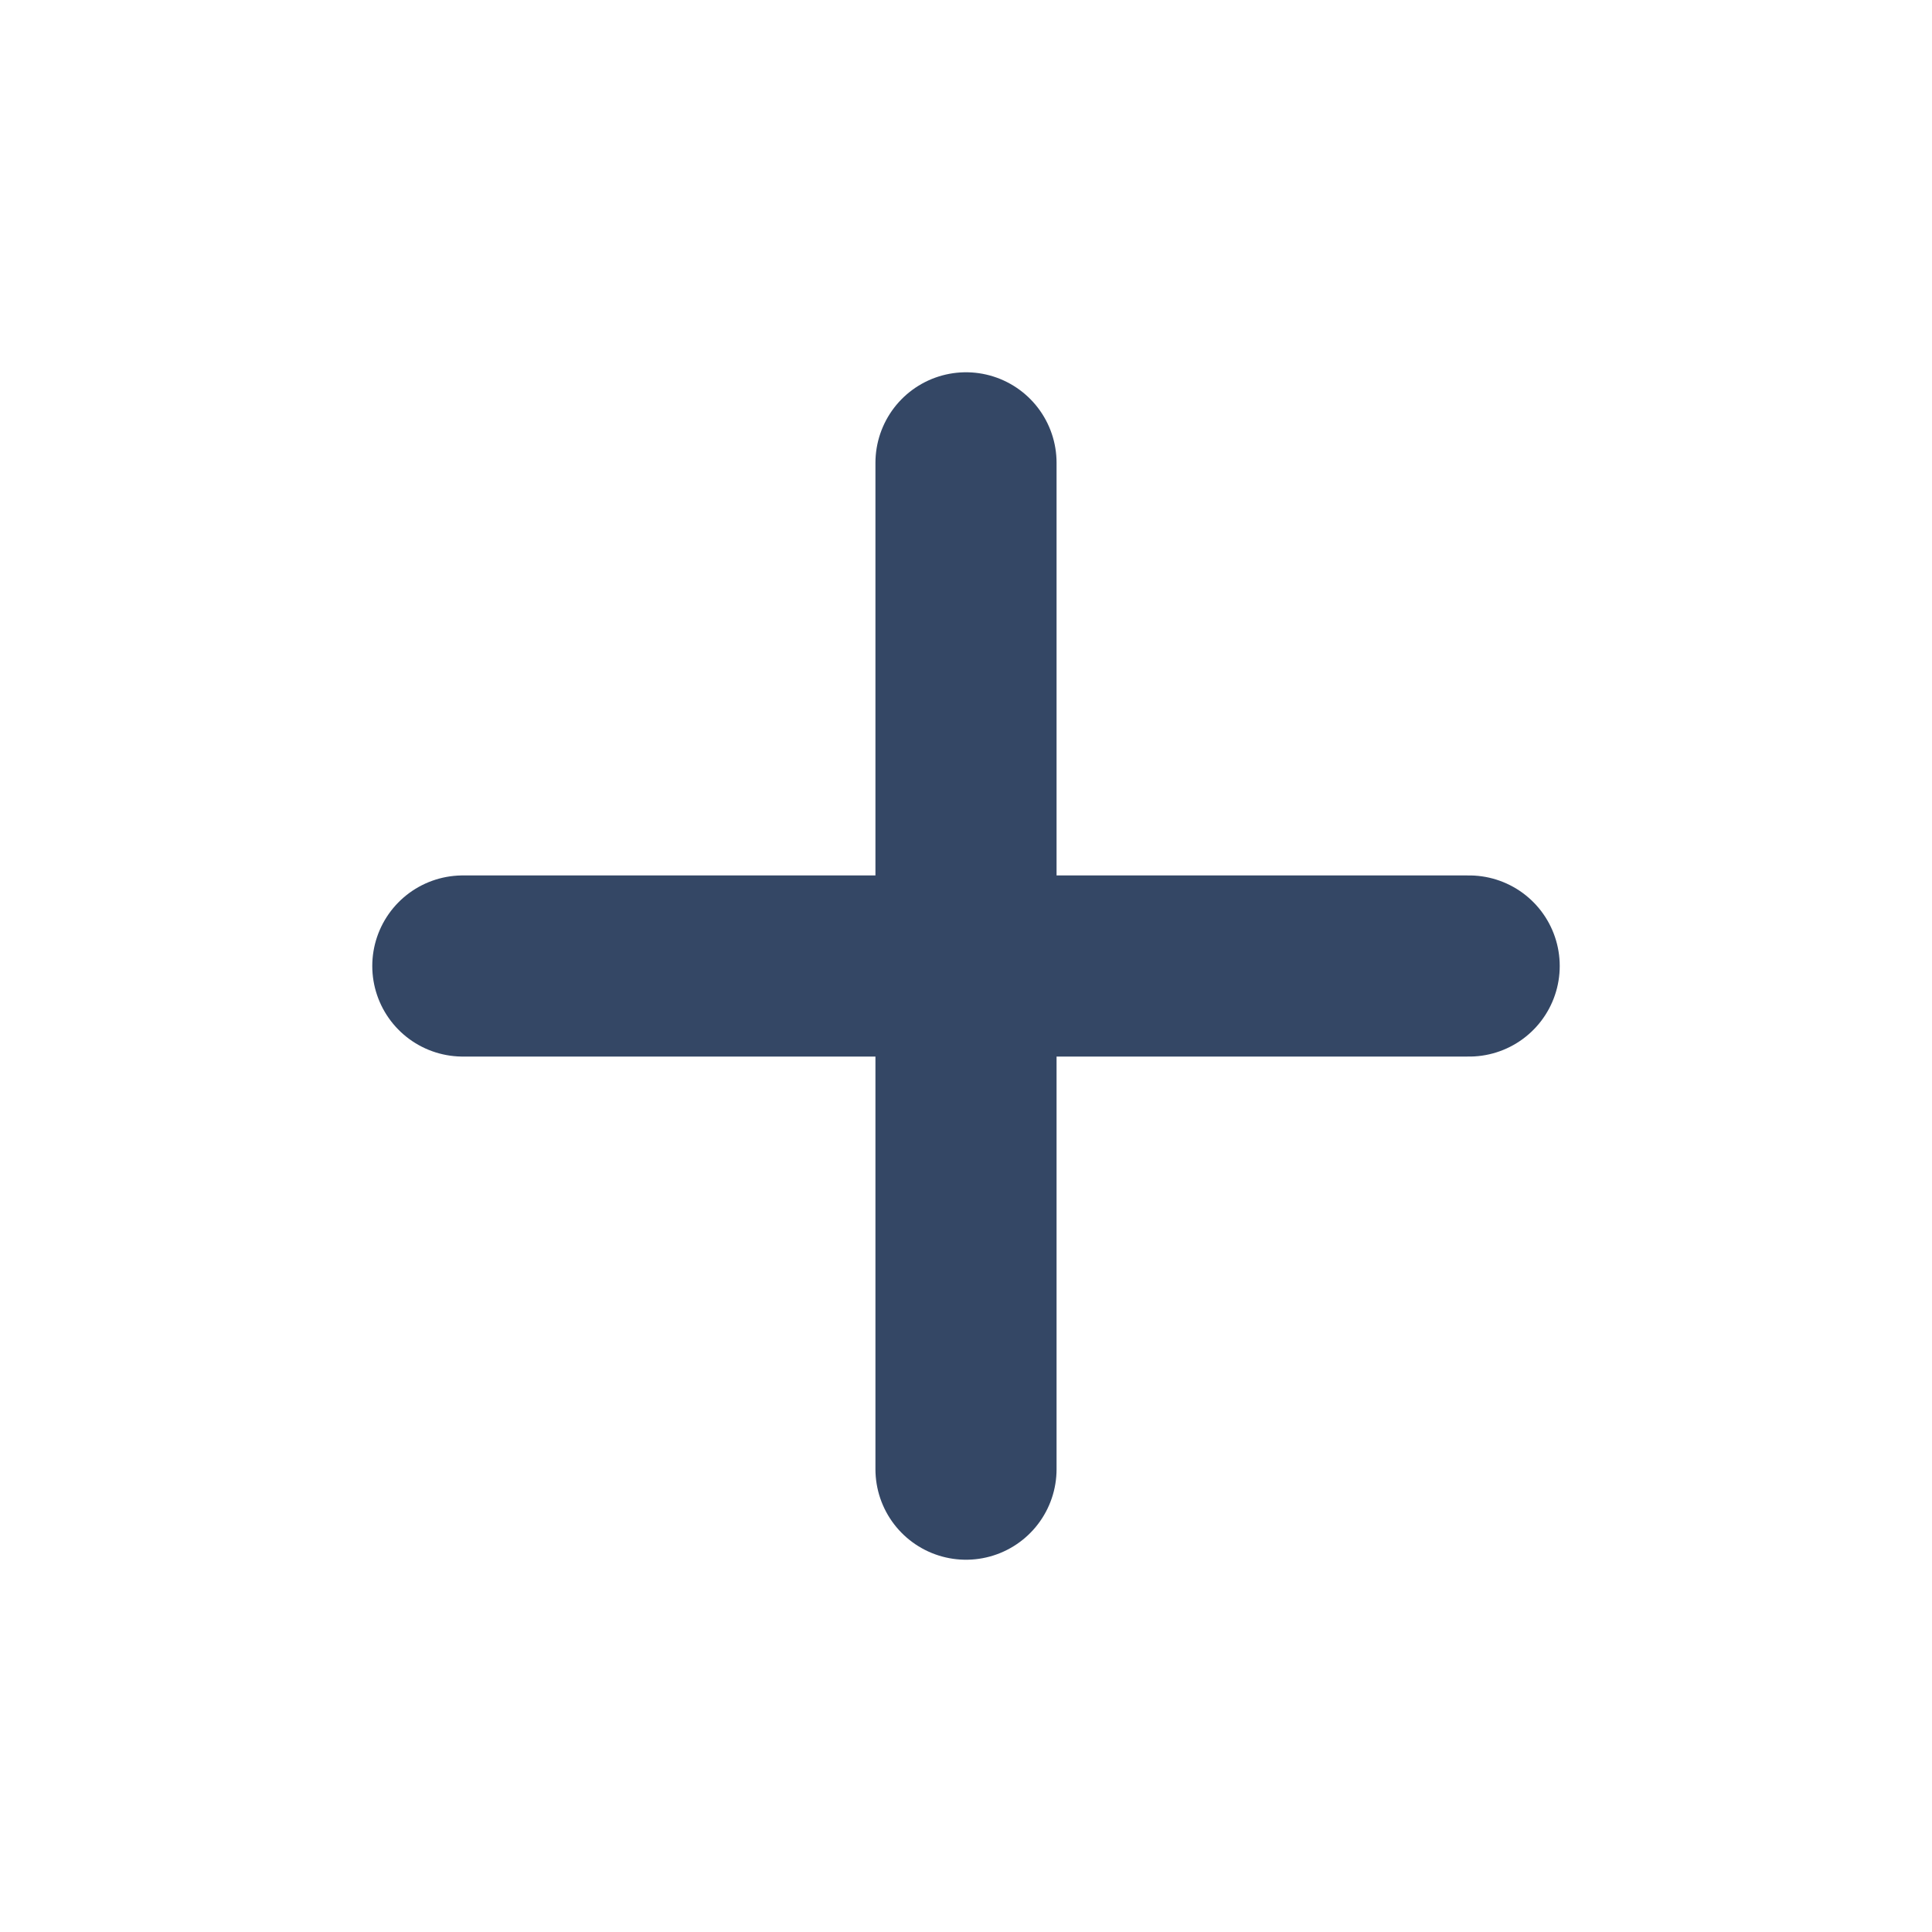
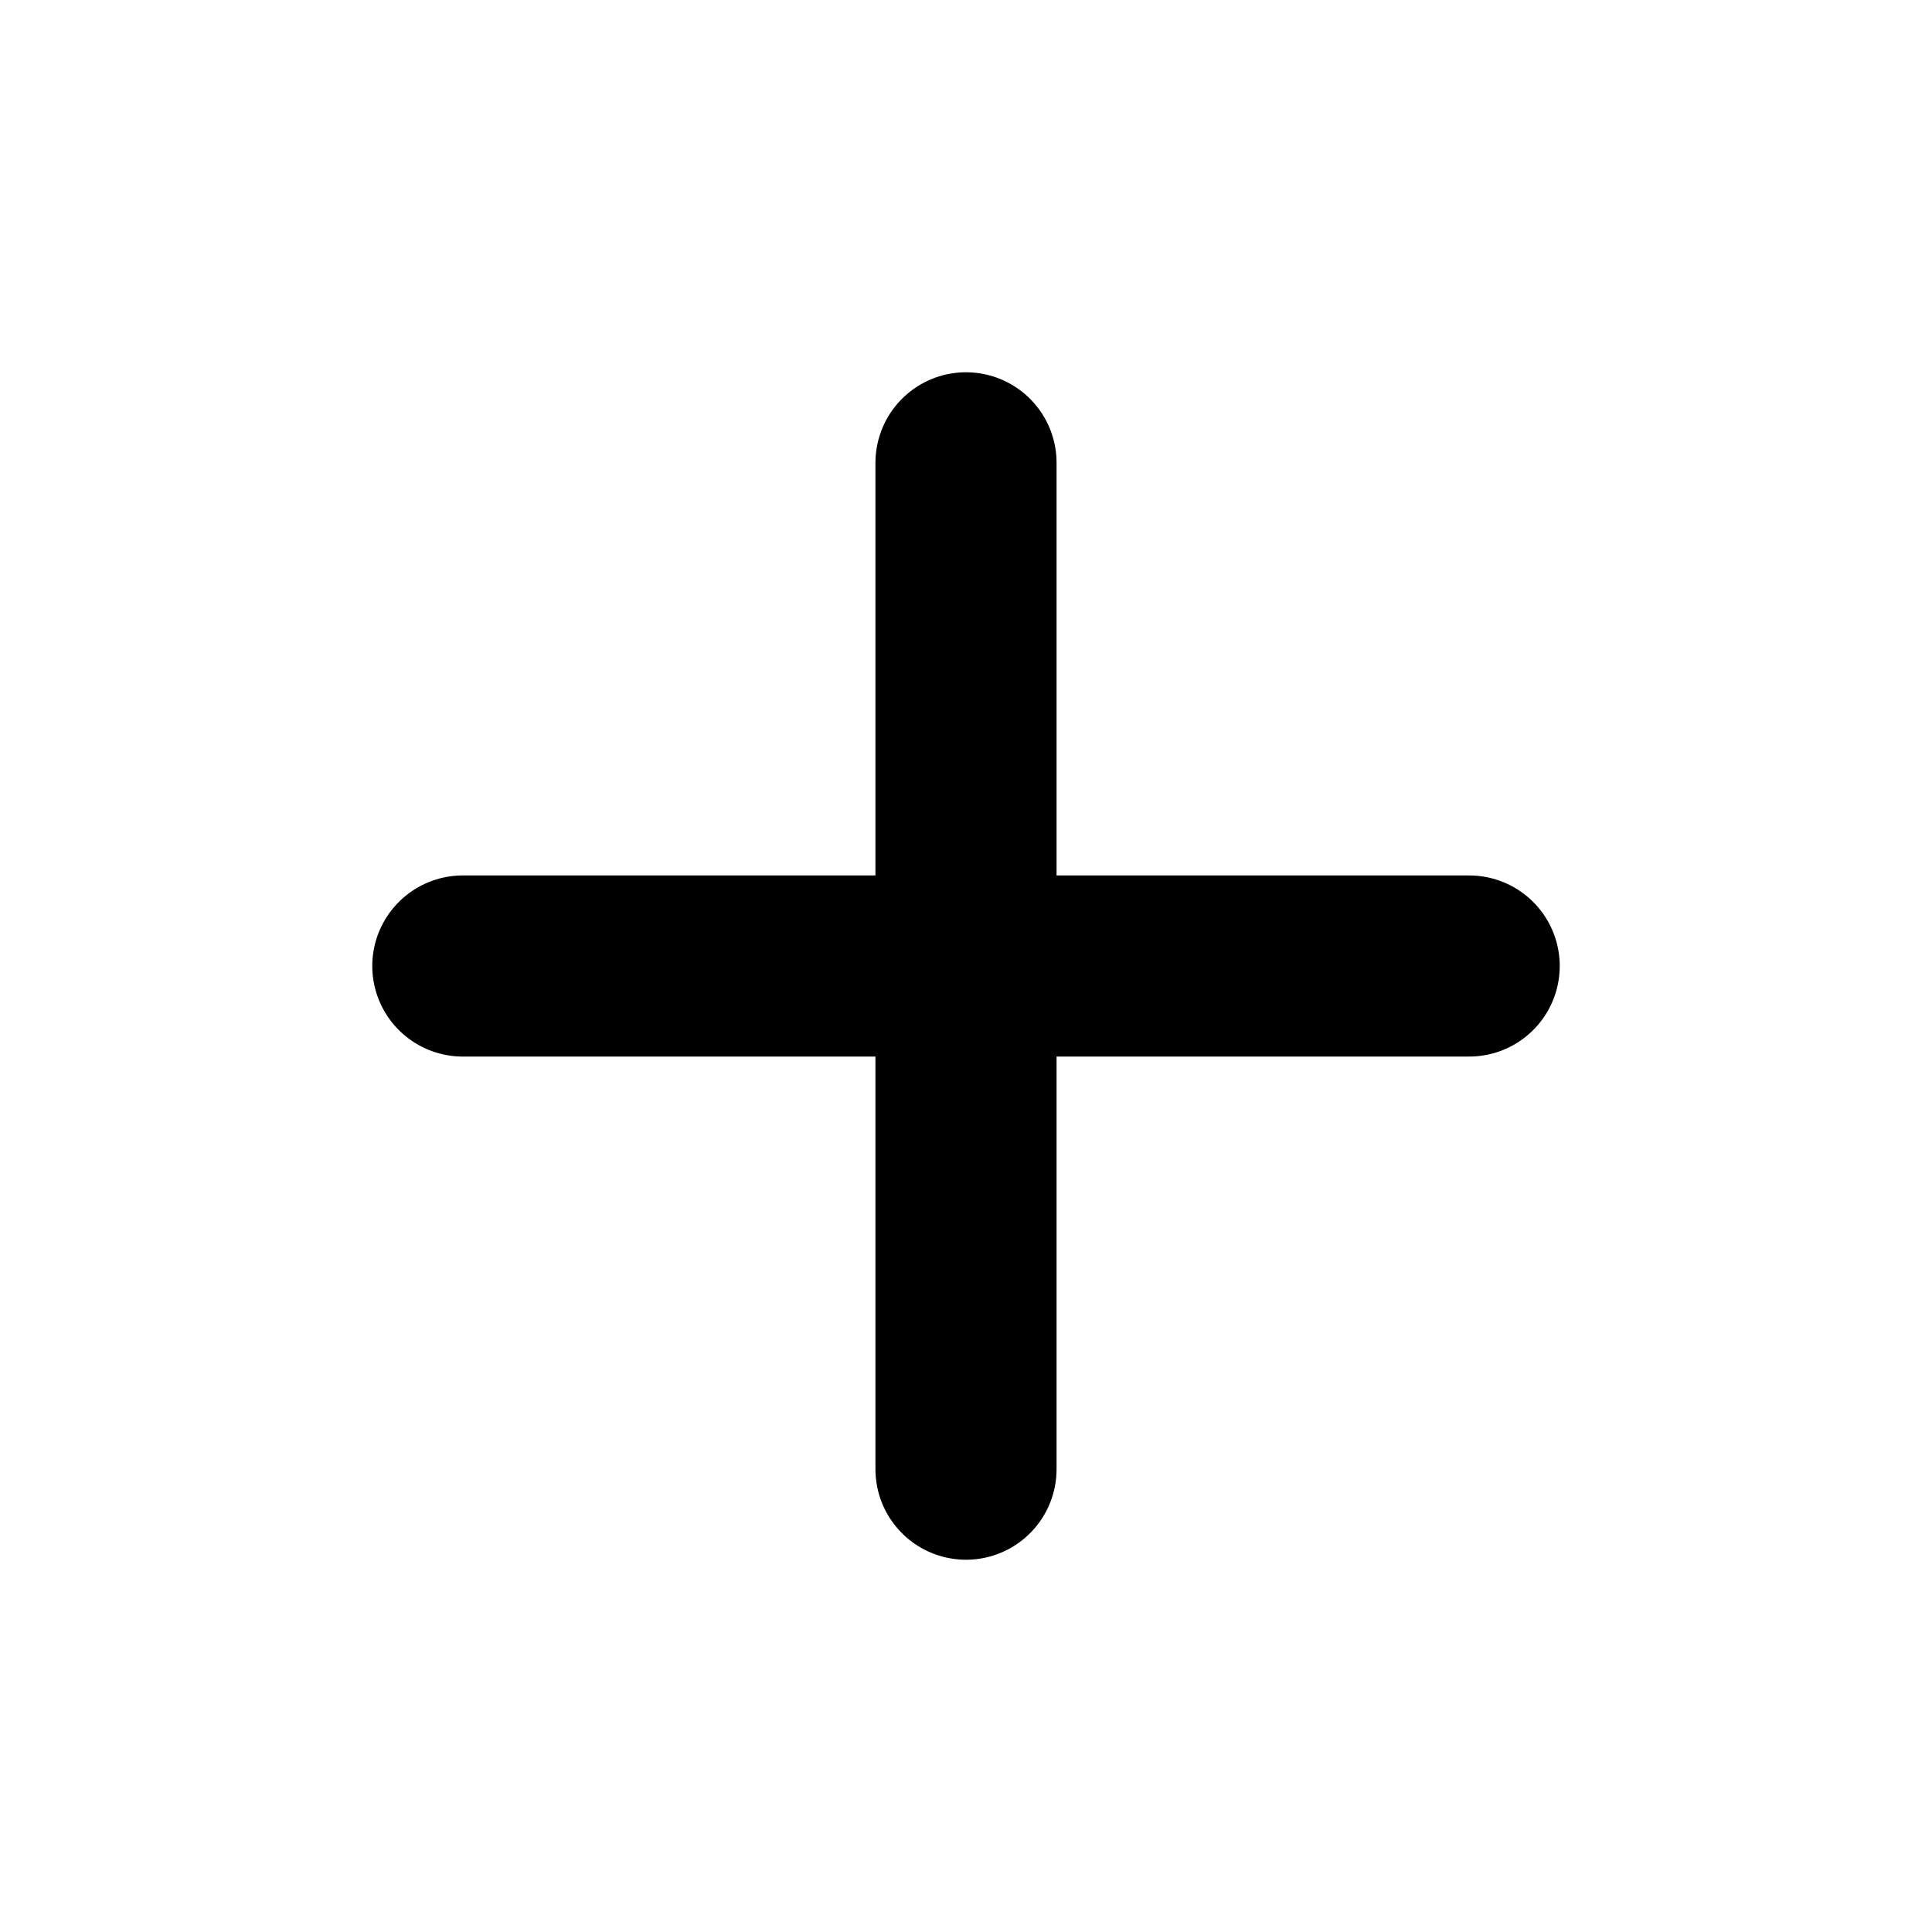
<svg xmlns="http://www.w3.org/2000/svg" width="16" height="16" viewBox="0 0 16 16" fill="none">
  <g>
-     <path d="M8 3.833V12.167" stroke="#344765" stroke-width="1.5" stroke-linecap="round" stroke-linejoin="round" />
-     <path d="M12.167 8H3.833" stroke="#344765" stroke-width="1.5" stroke-linecap="round" stroke-linejoin="round" />
+     <path d="M8 3.833V12.167" stroke="currentColor" stroke-width="1.5" stroke-linecap="round" stroke-linejoin="round" />
+     <path d="M12.167 8H3.833" stroke="currentColor" stroke-width="1.5" stroke-linecap="round" stroke-linejoin="round" />
  </g>
</svg>
